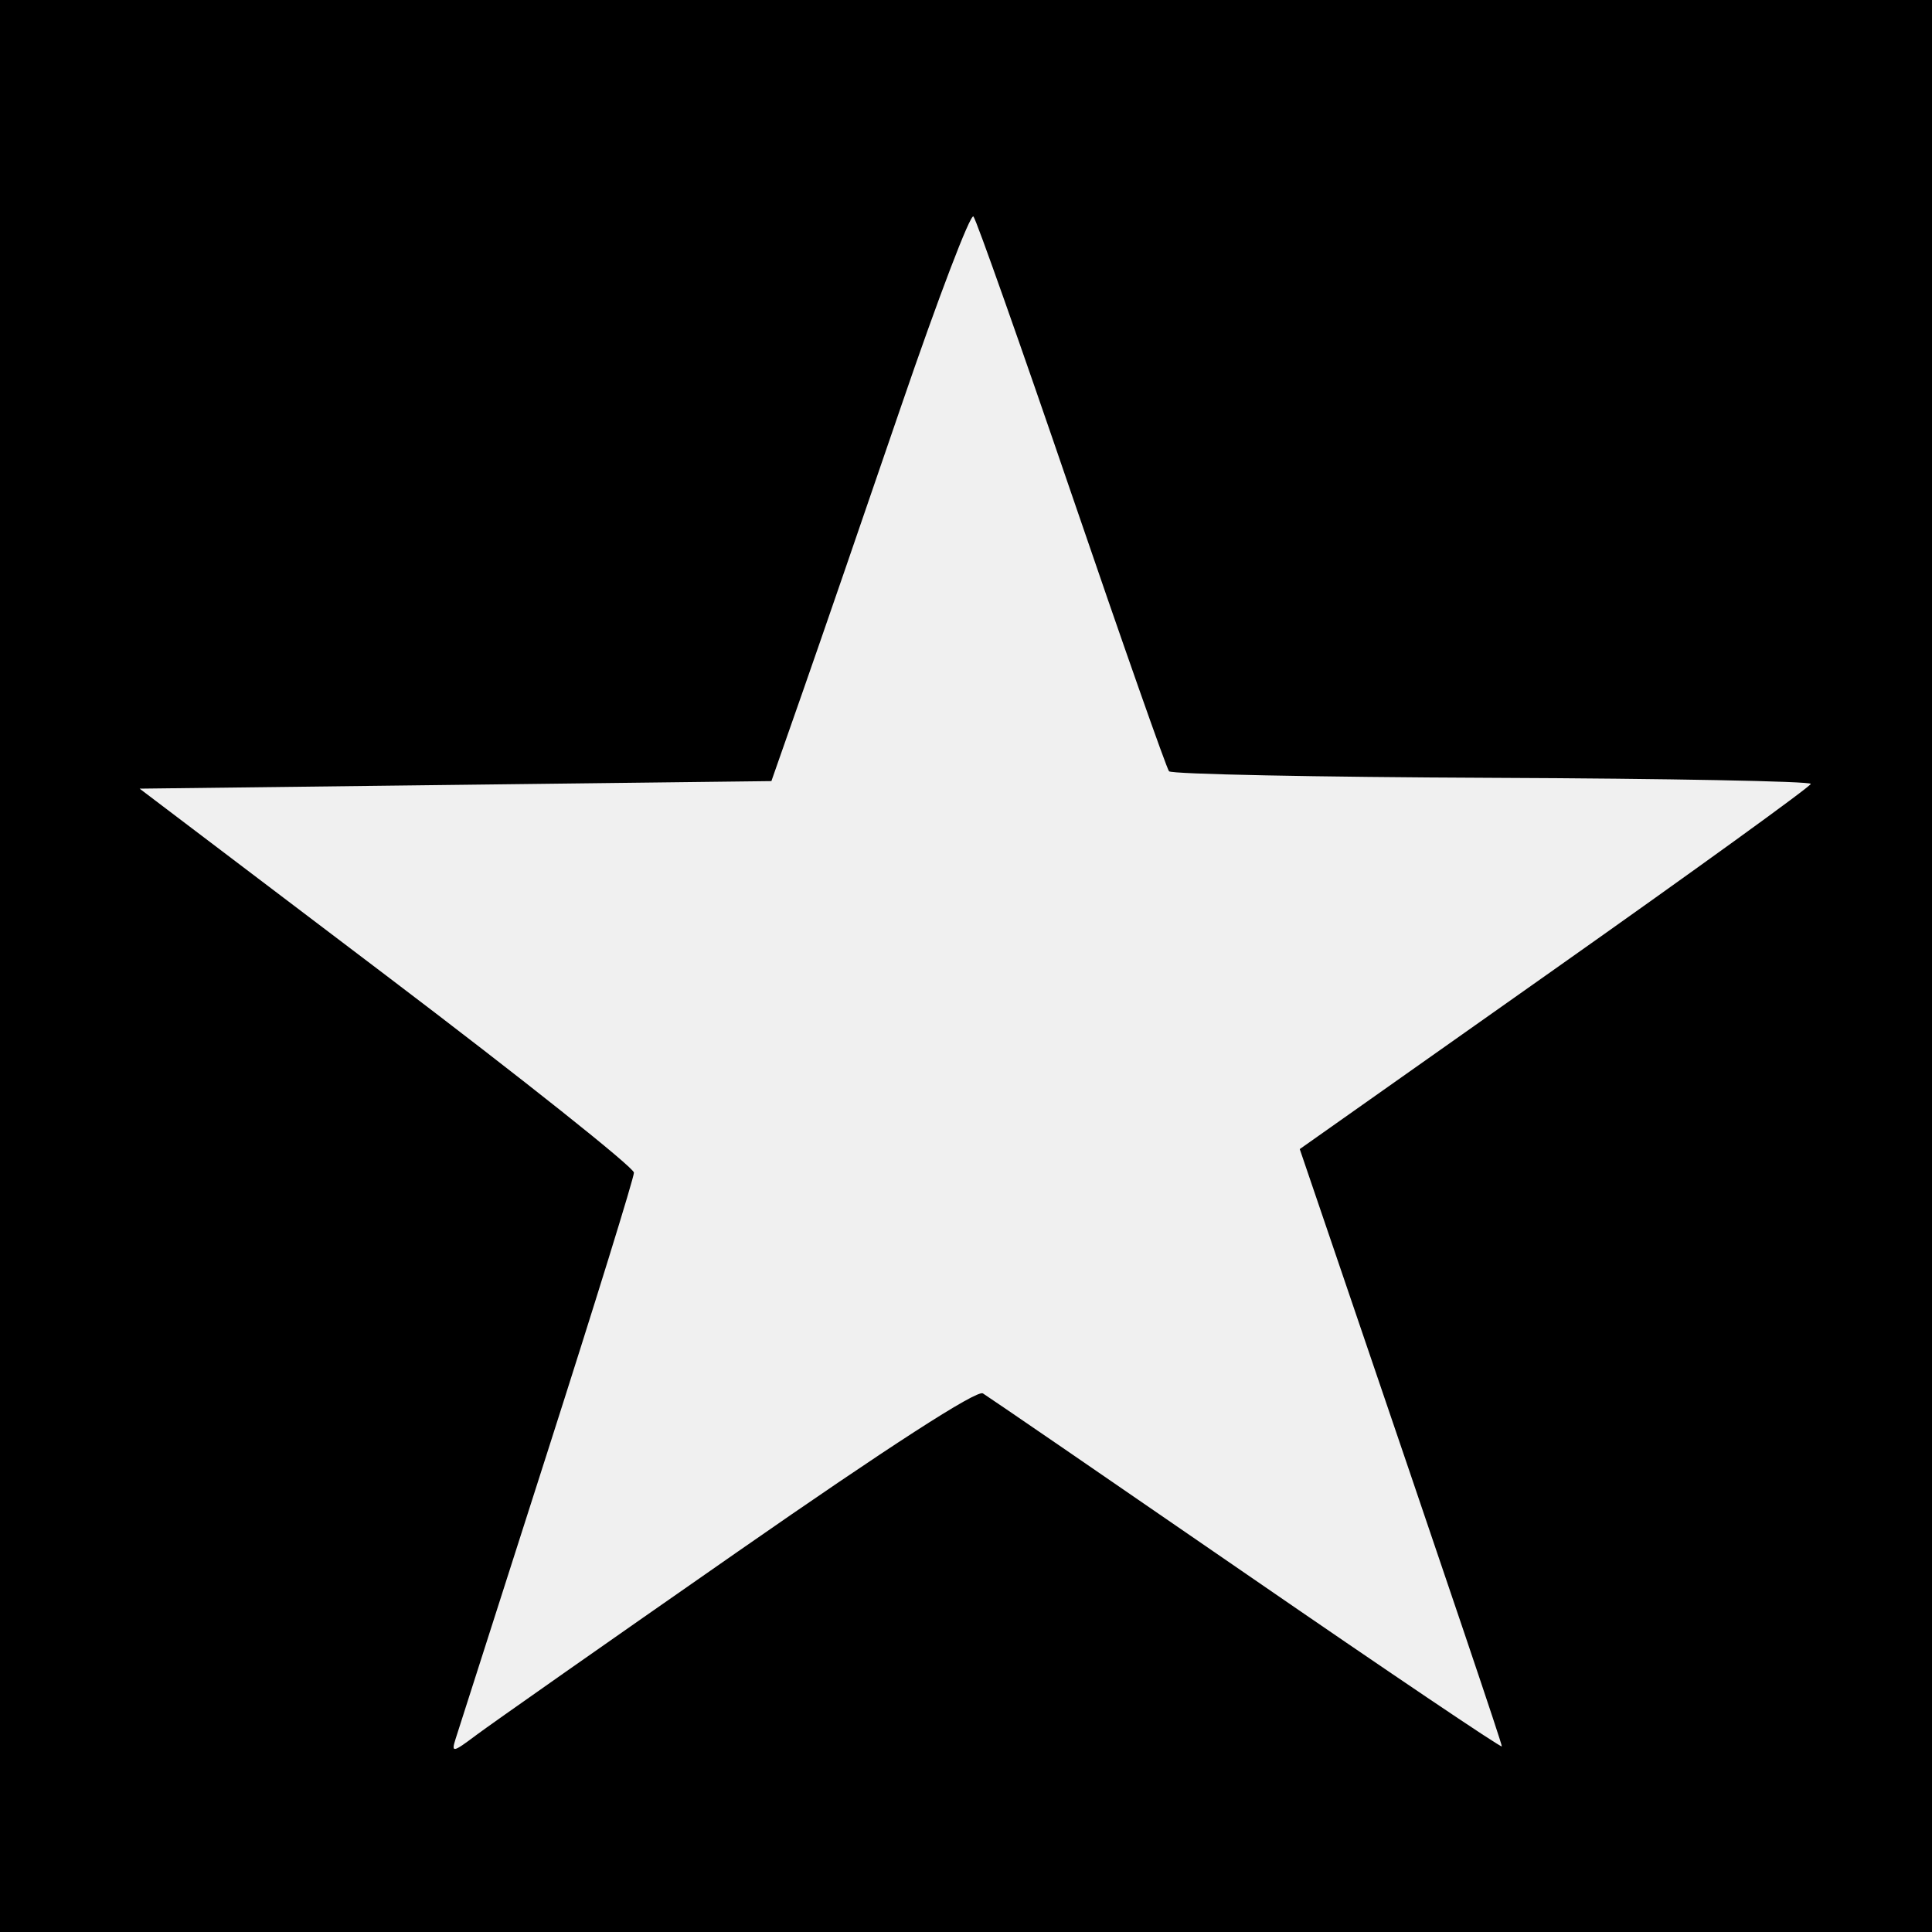
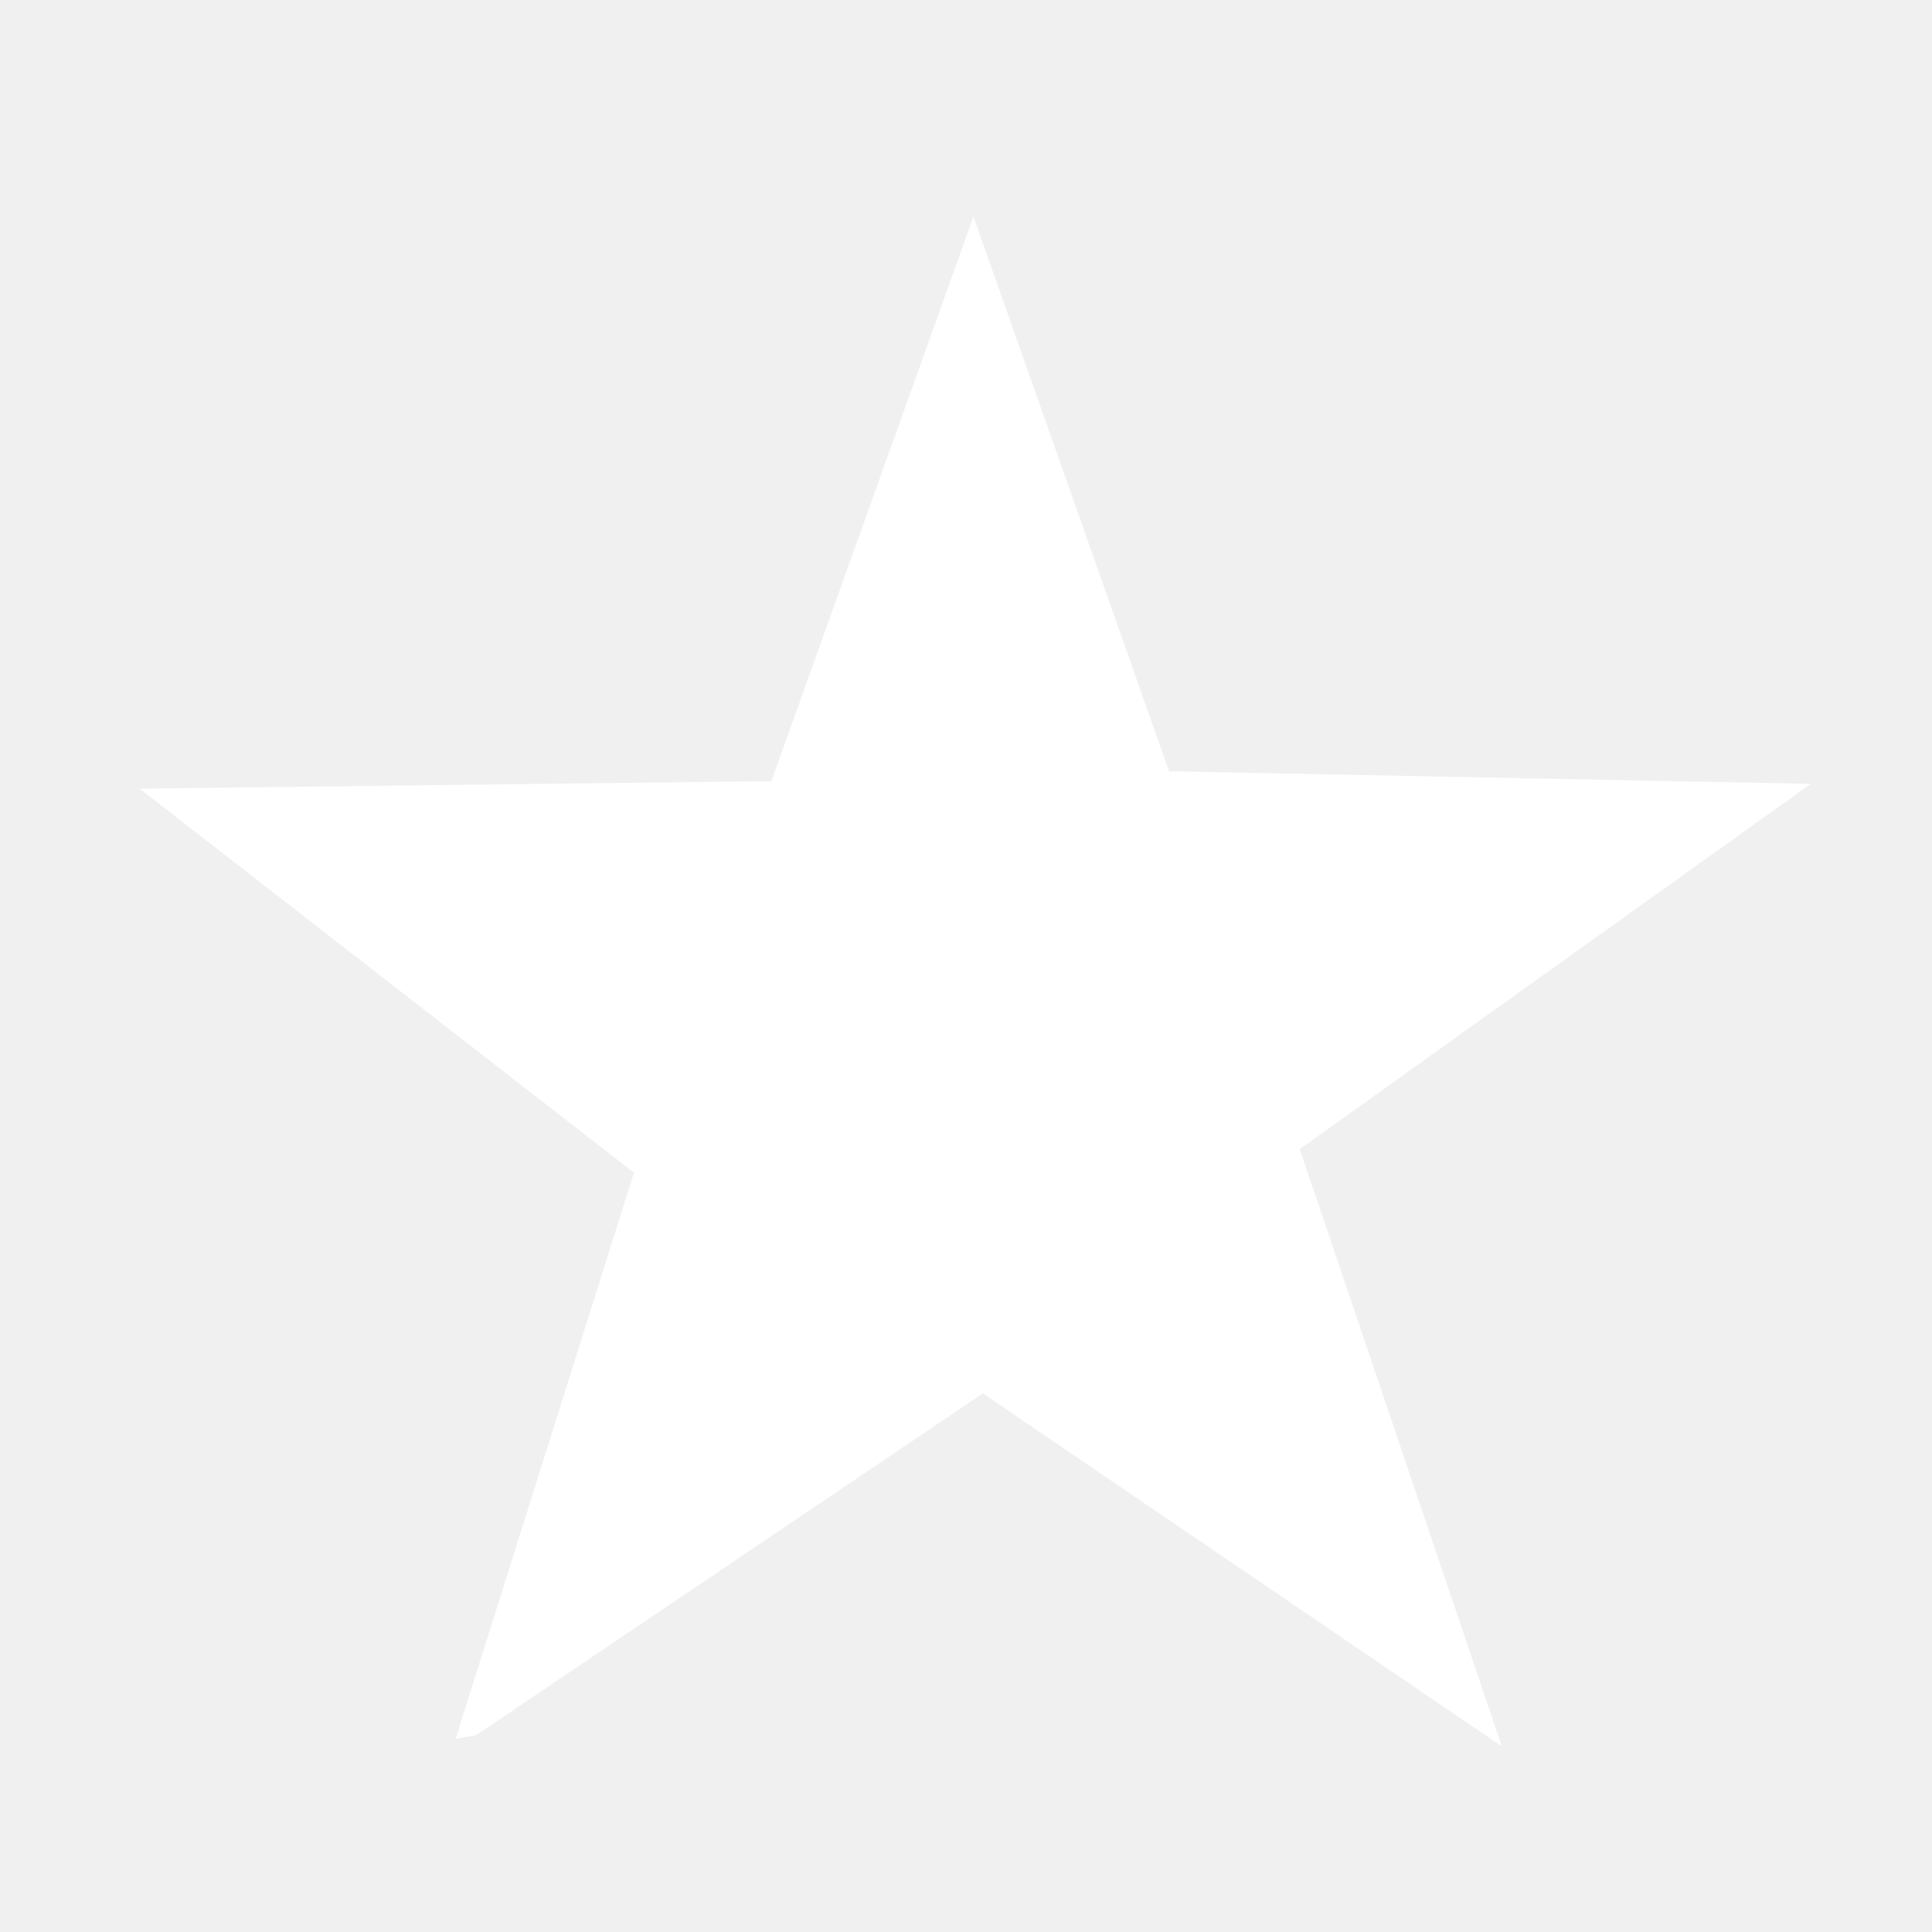
<svg xmlns="http://www.w3.org/2000/svg" version="1.1" width="256" height="256" id="svg3430">
  <defs id="defs3434" />
-   <path d="M 0,128 0,0 l 128,0 128,0 0,128 0,128 -128,0 -128,0 0,-128 z m 97.737,77.613 c 19.966,-13.9 31.693,-21.471 32.5,-20.982 0.695,0.421 16.45,11.227 35.013,24.014 18.562,12.787 33.75,23.029 33.75,22.761 0,-0.42 -5.852,-17.738 -22.987,-68.025 l -3.789,-11.12 33.829,-23.88 c 18.606,-13.134 33.856,-24.164 33.888,-24.512 0.032,-0.347 -18.954,-0.709 -42.191,-0.803 -23.238,-0.094 -42.519,-0.485 -42.847,-0.868 C 154.575,101.814 148.768,85.3 142,65.5 135.232,45.7 129.376,29.135 128.987,28.689 c -0.389,-0.446 -4.68,10.804 -9.536,25 C 114.595,67.885 108.73,84.9 106.418,91.5 l -4.204,12 L 60.357,104 18.5,104.5 51.25,129.324 C 69.263,142.977 84,154.704 84,155.383 c 0,0.68 -5.172,17.383 -11.494,37.119 -6.322,19.736 -11.784,36.797 -12.139,37.915 -0.593,1.868 -0.371,1.826 2.744,-0.513 1.864,-1.399 17.445,-12.33 34.626,-24.291 z" id="path3440" style="fill:#000000" />
+   <path d="M 130.237,184.631 199,231.406 172.224,152.26 239.941,103.868 154.903,102.197 128.987,28.689 102.215,103.5 18.5,104.5 84,155.383 l -23.632,75.034 2.744,-0.513 z" id="path3440" style="fill:#ffffff" />
</svg>
